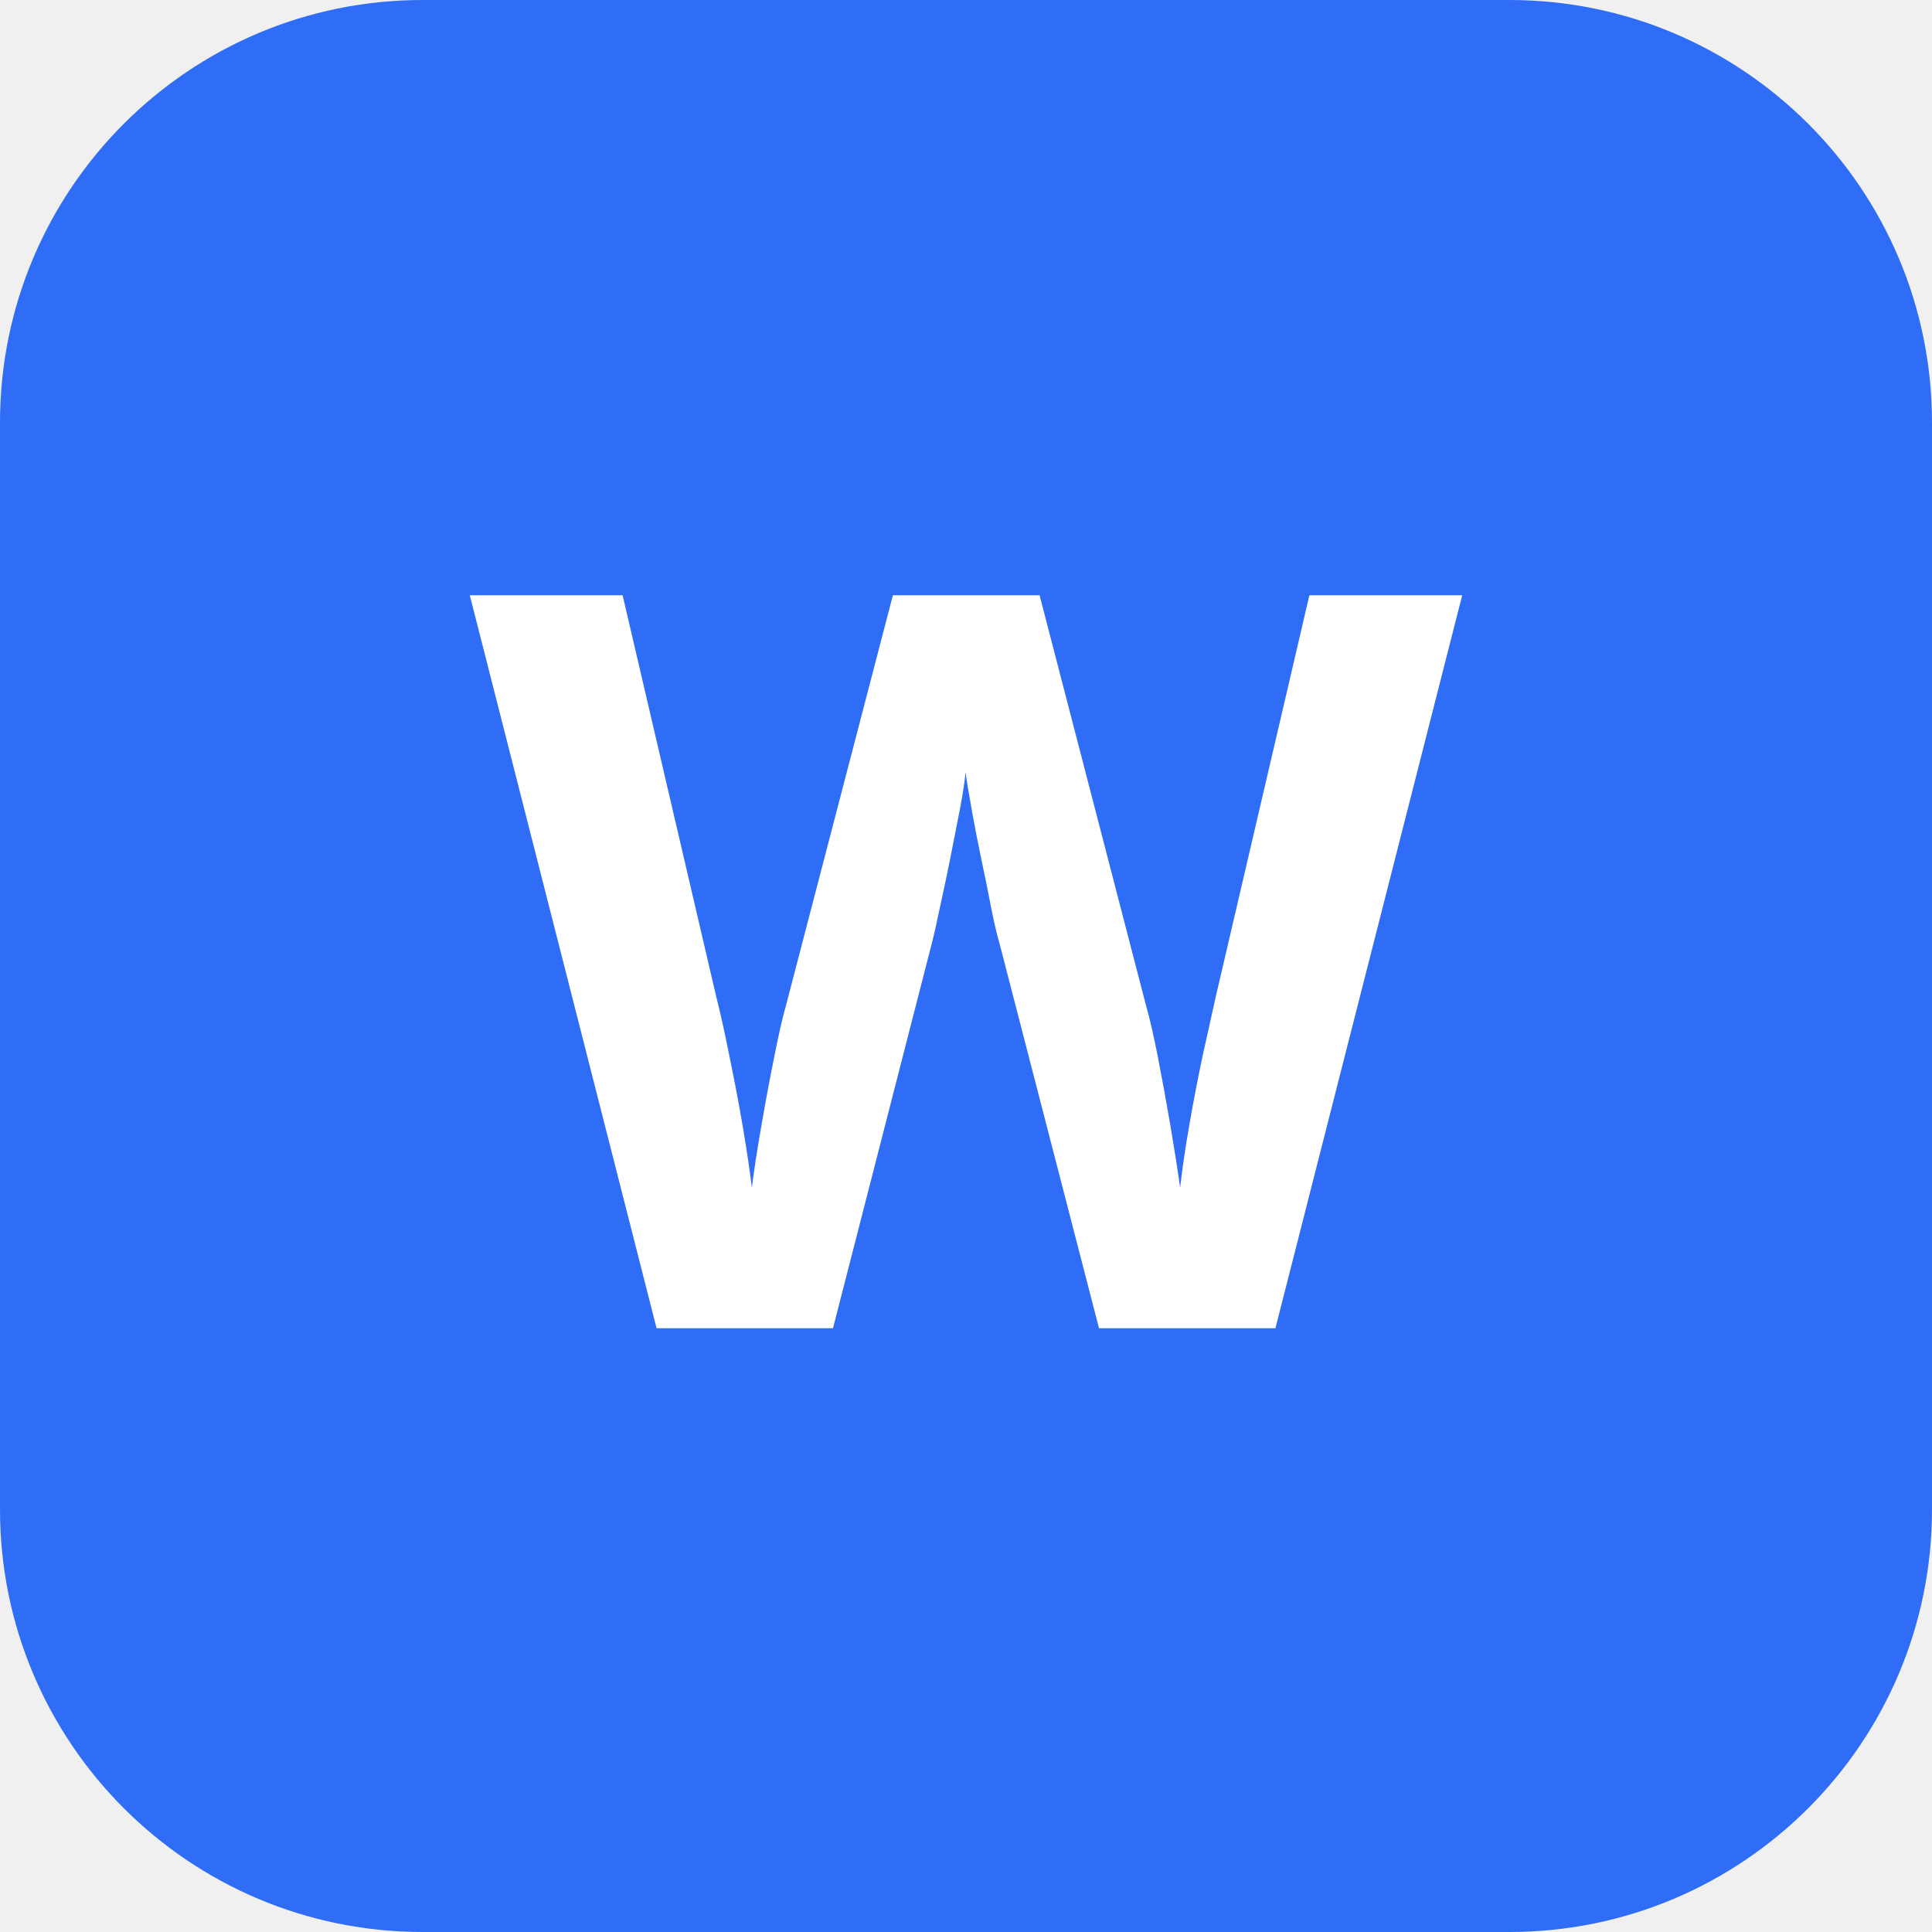
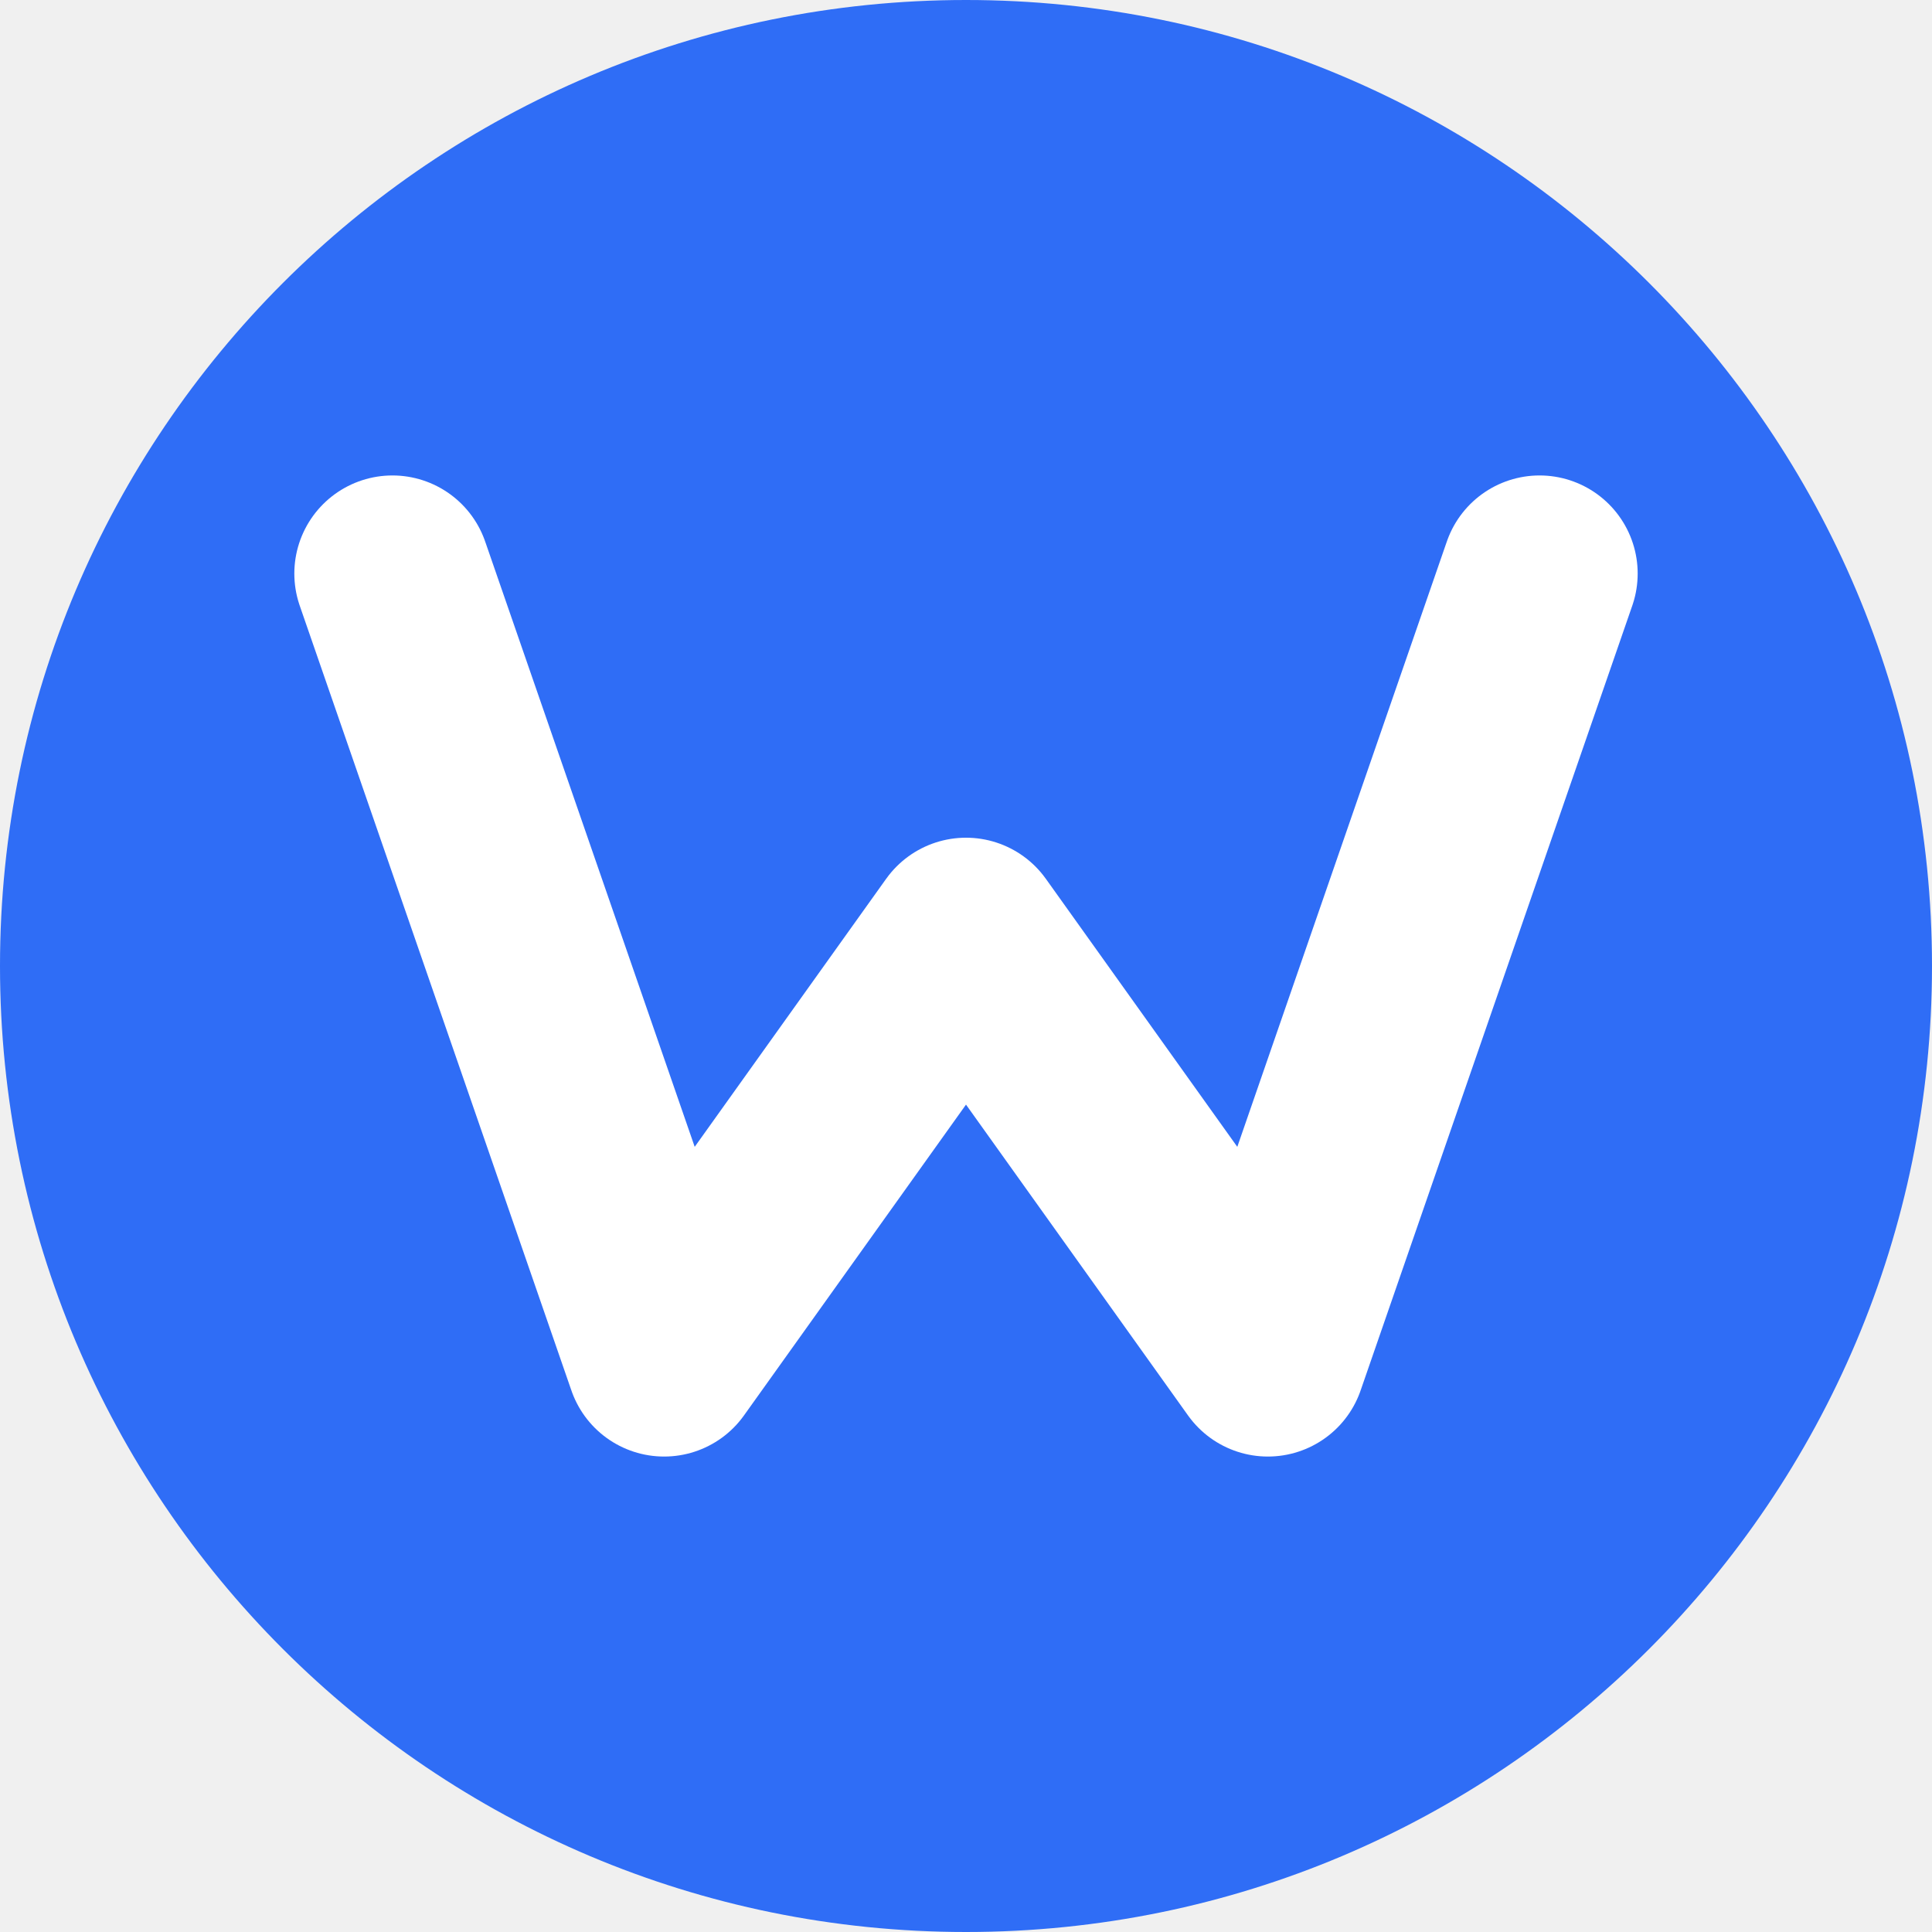
<svg xmlns="http://www.w3.org/2000/svg" viewBox="0 0 64 64" width="64" height="64">
-   <rect width="64" height="64" rx="14" fill="#2f6df6" />
-   <text x="32" y="44" font-family="ui-sans-serif, system-ui, sans-serif" font-size="34" font-weight="700" fill="#ffffff" text-anchor="middle">W</text>
+   <circle cx="32" cy="32" r="32" fill="#2f6df6" />
+   <path d="M13 19 L22 45 L32 31 L42 45 L51 19" fill="none" stroke="#ffffff" stroke-width="6.5" stroke-linecap="round" stroke-linejoin="round" />
</svg>
